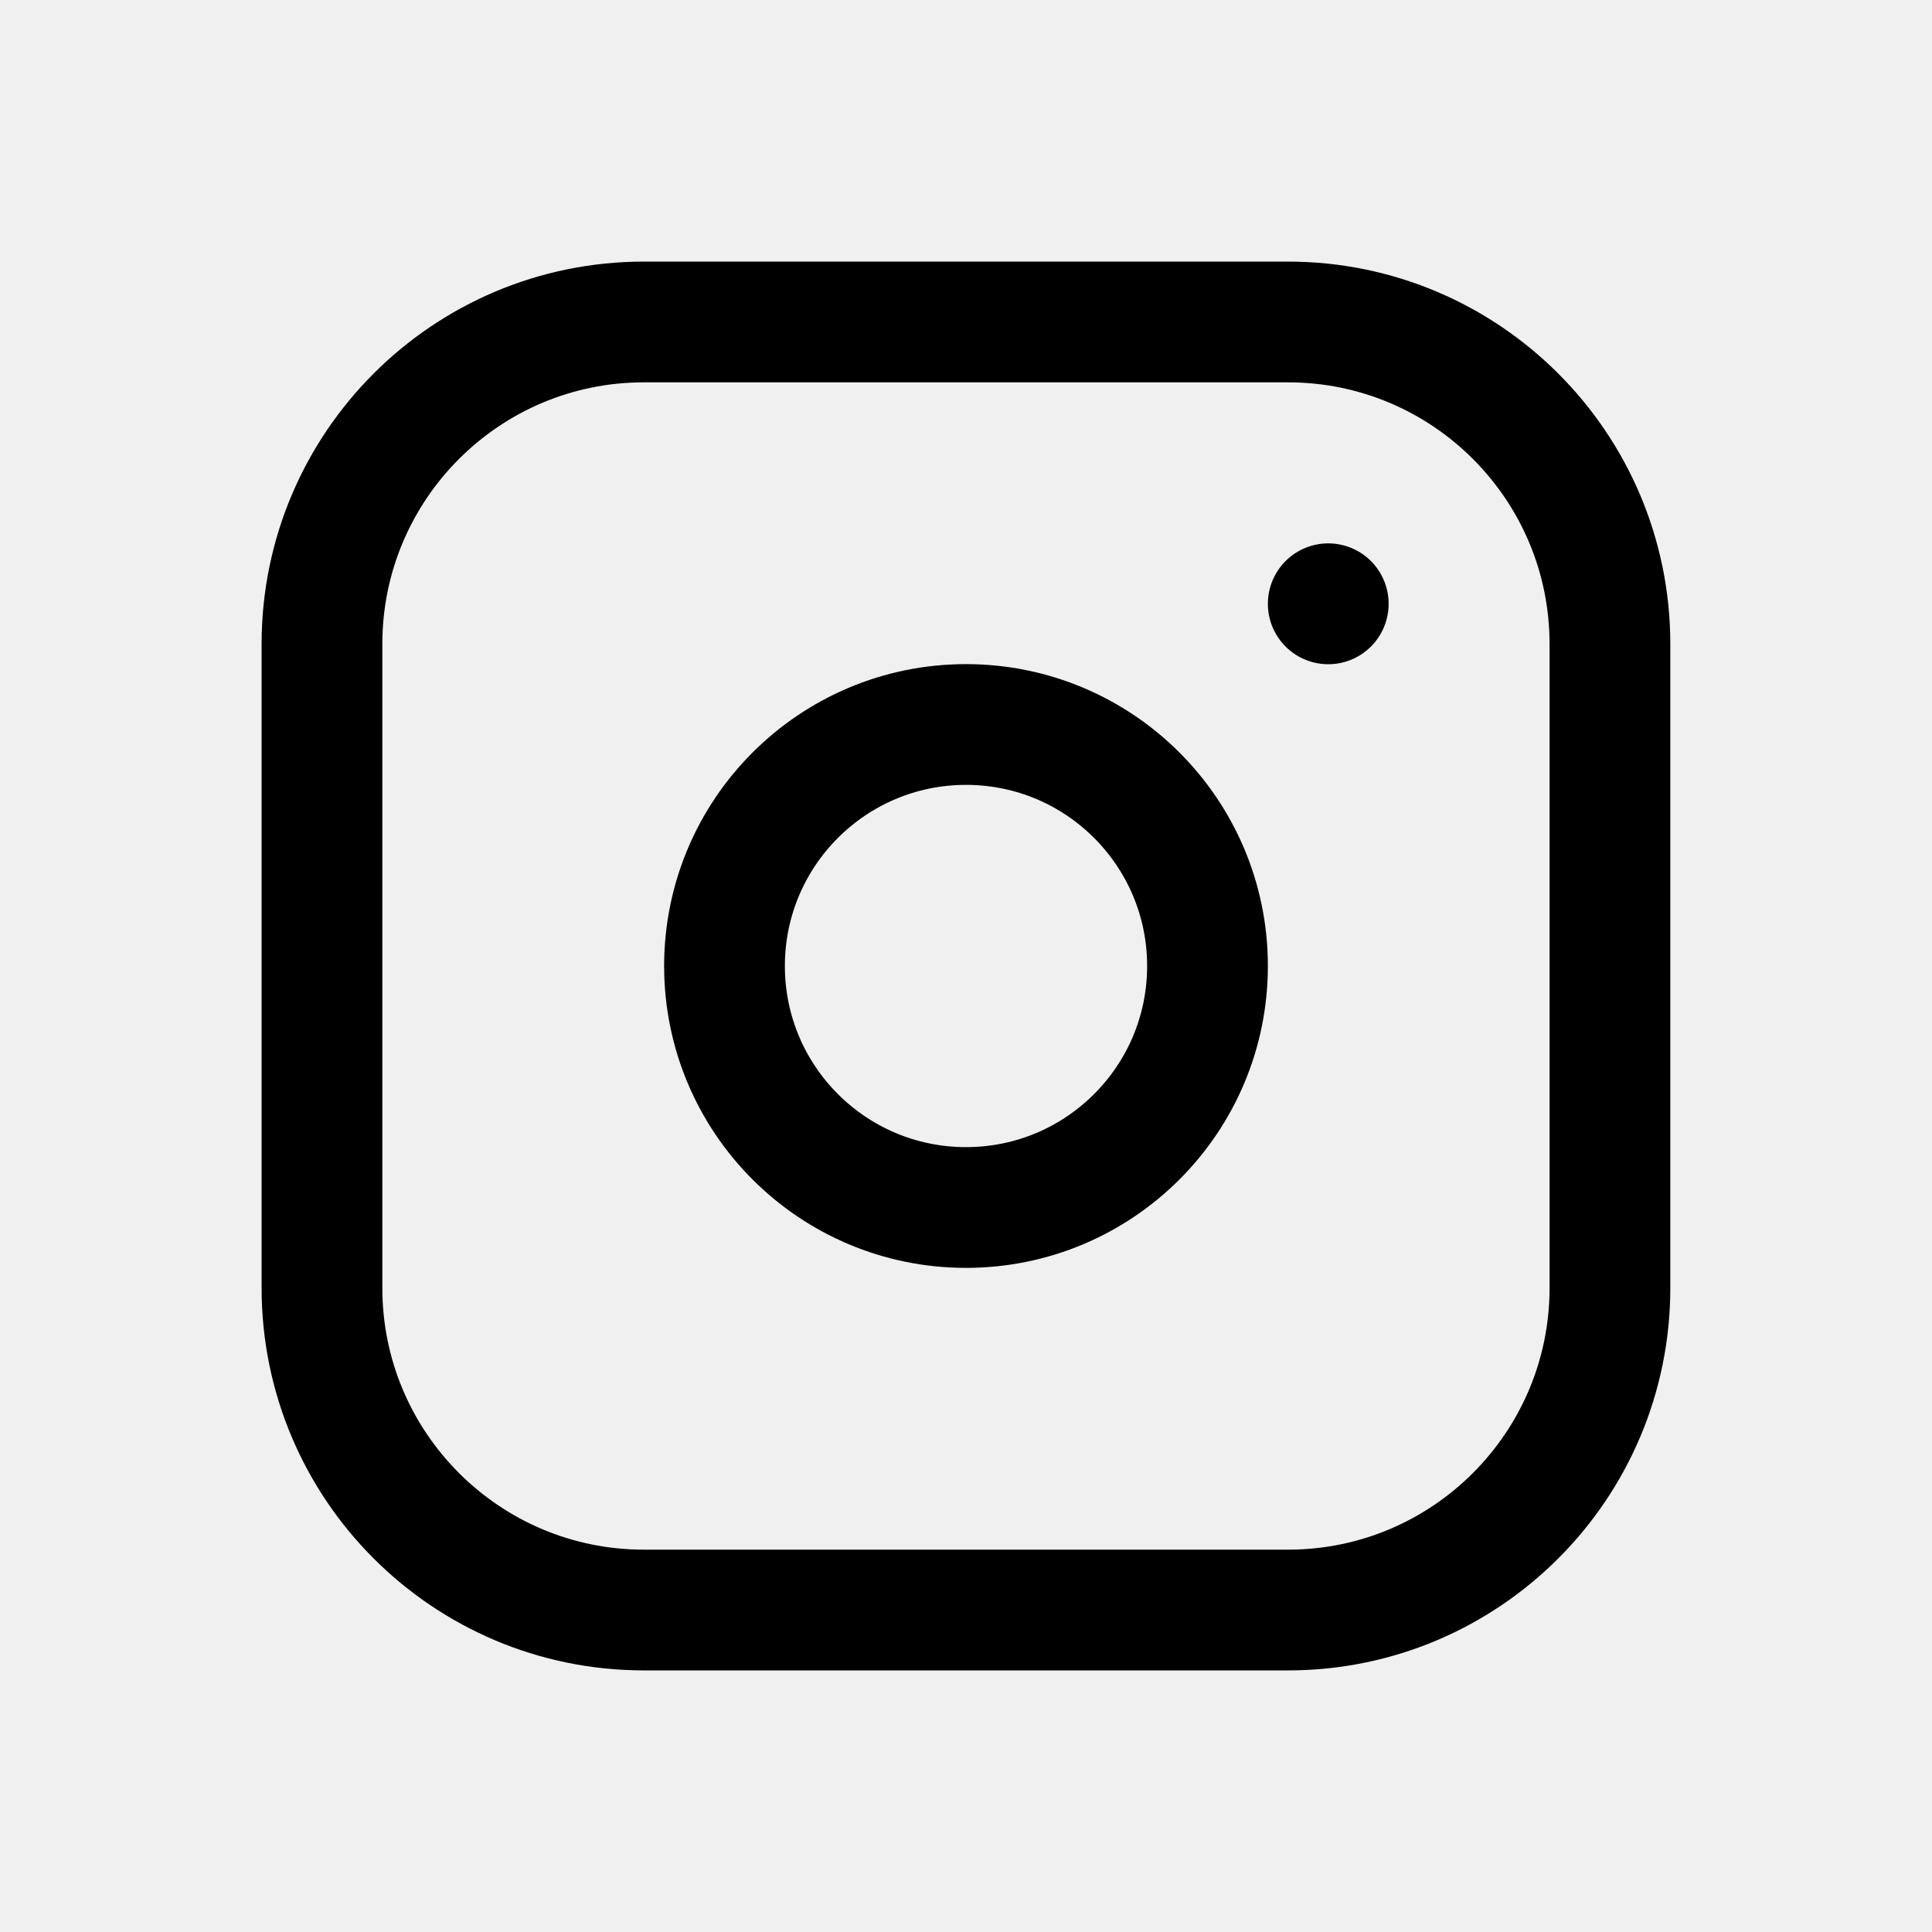
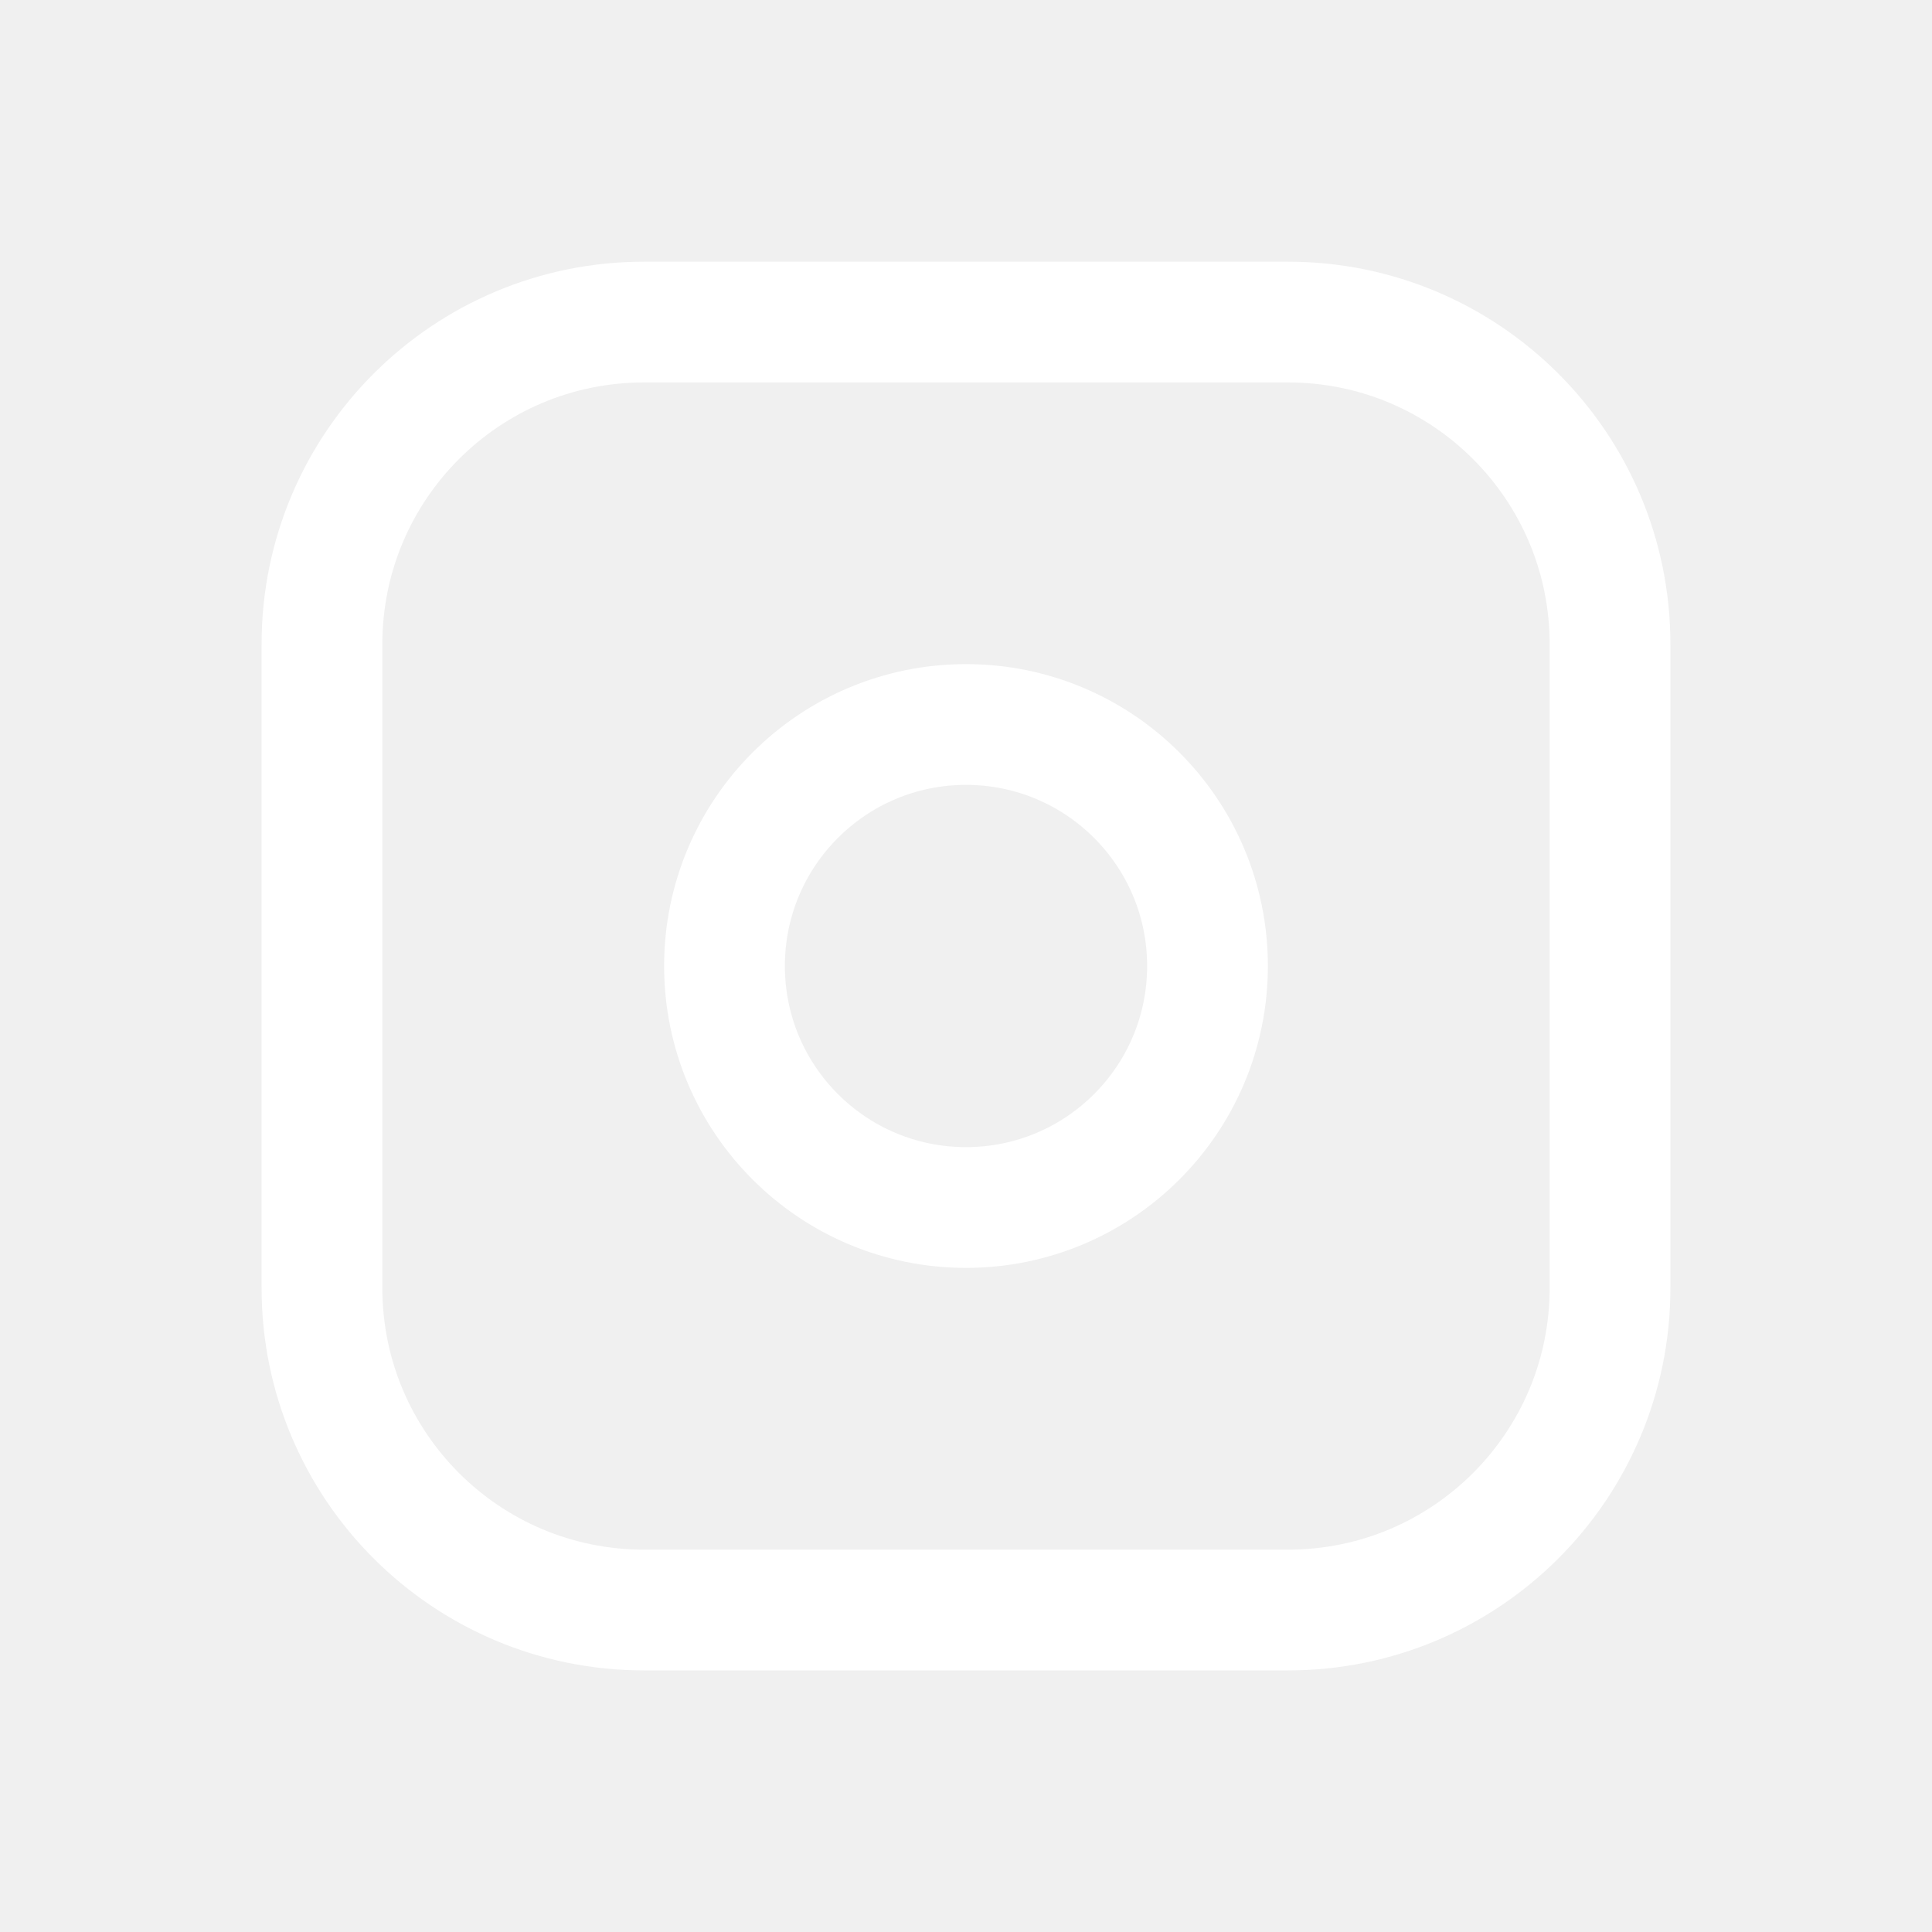
<svg xmlns="http://www.w3.org/2000/svg" width="20" height="20" viewBox="0 0 20 20" fill="none">
-   <path d="M13.333 3.333H6.666C4.825 3.333 3.333 4.826 3.333 6.667V13.333C3.333 15.174 4.825 16.667 6.666 16.667H13.333C15.174 16.667 16.666 15.174 16.666 13.333V6.667C16.666 4.826 15.174 3.333 13.333 3.333Z" stroke="black" stroke-width="1.25" stroke-linecap="round" stroke-linejoin="round" />
-   <path d="M10 12.5C11.381 12.5 12.5 11.381 12.5 10C12.5 8.619 11.381 7.5 10 7.5C8.619 7.5 7.5 8.619 7.5 10C7.5 11.381 8.619 12.5 10 12.5Z" stroke="black" stroke-width="1.25" stroke-linecap="round" stroke-linejoin="round" />
-   <path d="M13.75 6.25V6.251" stroke="black" stroke-width="1.25" stroke-linecap="round" stroke-linejoin="round" />
+   <path d="M13.334 3.334H6.667C4.826 3.334 3.333 4.826 3.333 6.667V13.334C3.333 15.175 4.826 16.667 6.667 16.667H13.334C15.174 16.667 16.667 15.175 16.667 13.334V6.667C16.667 4.826 15.174 3.334 13.334 3.334Z" stroke="white" stroke-width="1.25" stroke-linecap="round" stroke-linejoin="round" />
+   <path d="M10 12.5C11.381 12.5 12.5 11.381 12.5 10C12.5 8.619 11.381 7.5 10 7.5C8.619 7.5 7.5 8.619 7.5 10C7.5 11.381 8.619 12.5 10 12.5Z" stroke="white" stroke-width="1.25" stroke-linecap="round" stroke-linejoin="round" />
</svg>
